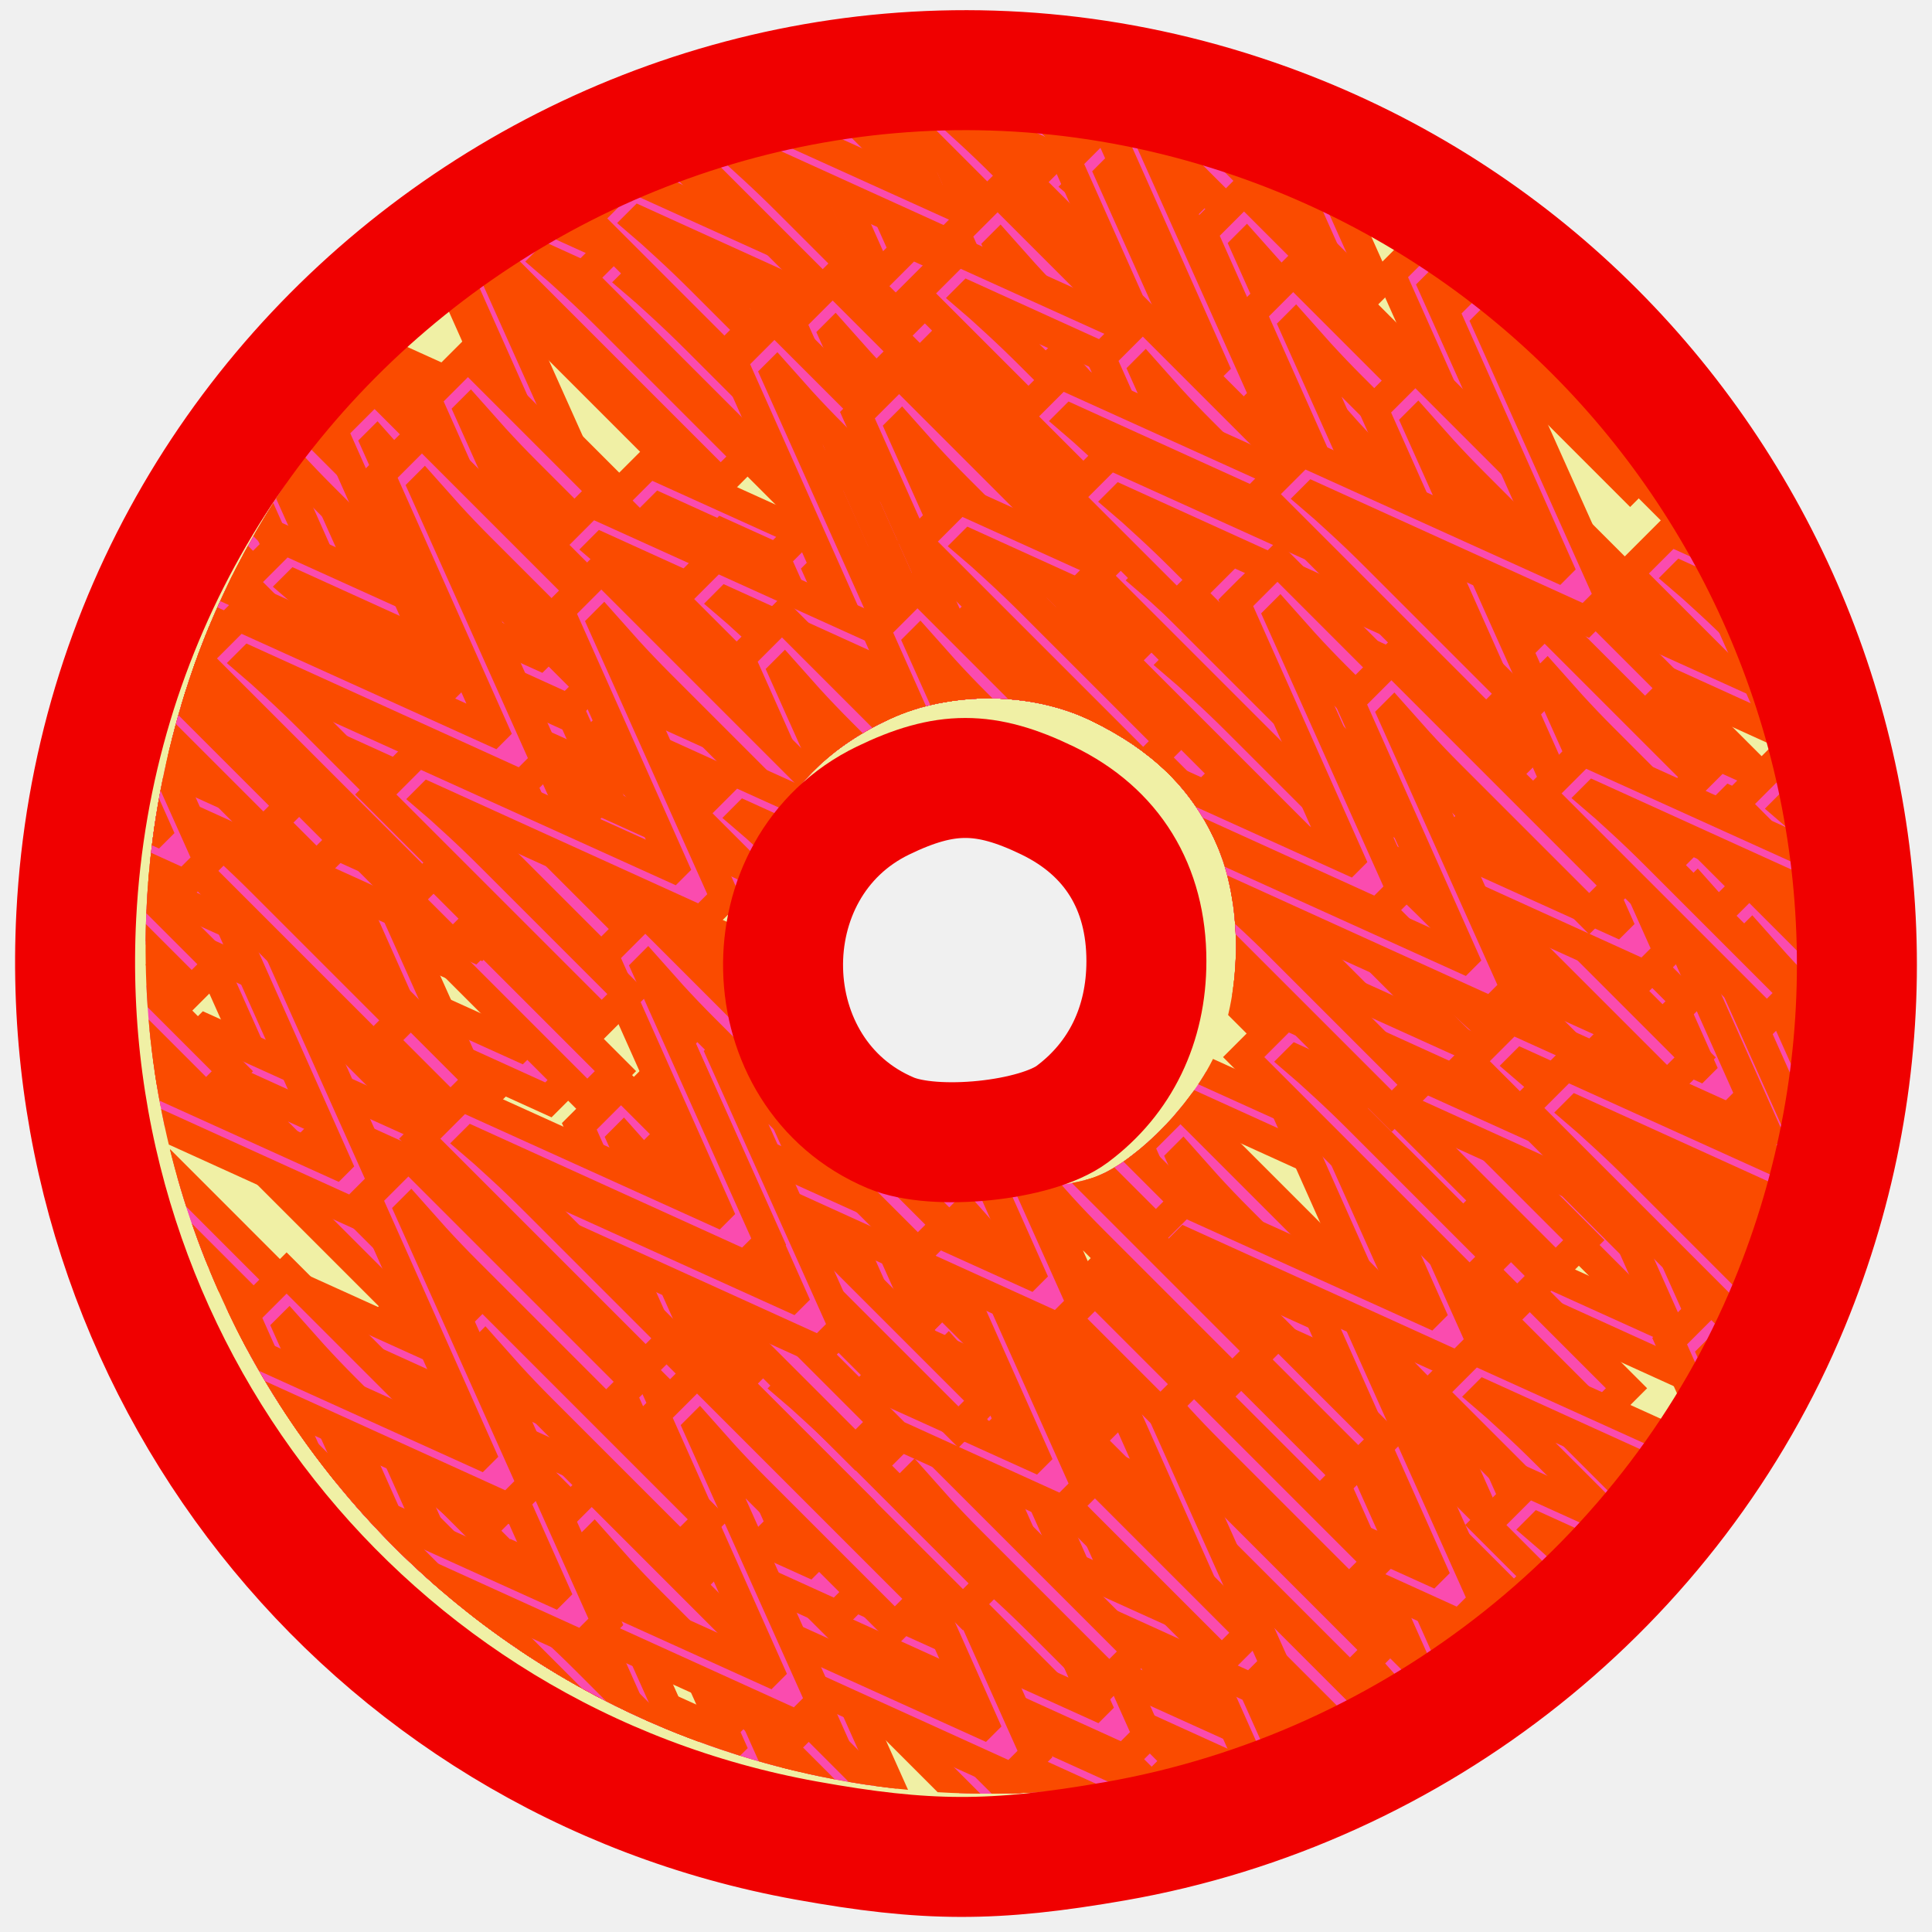
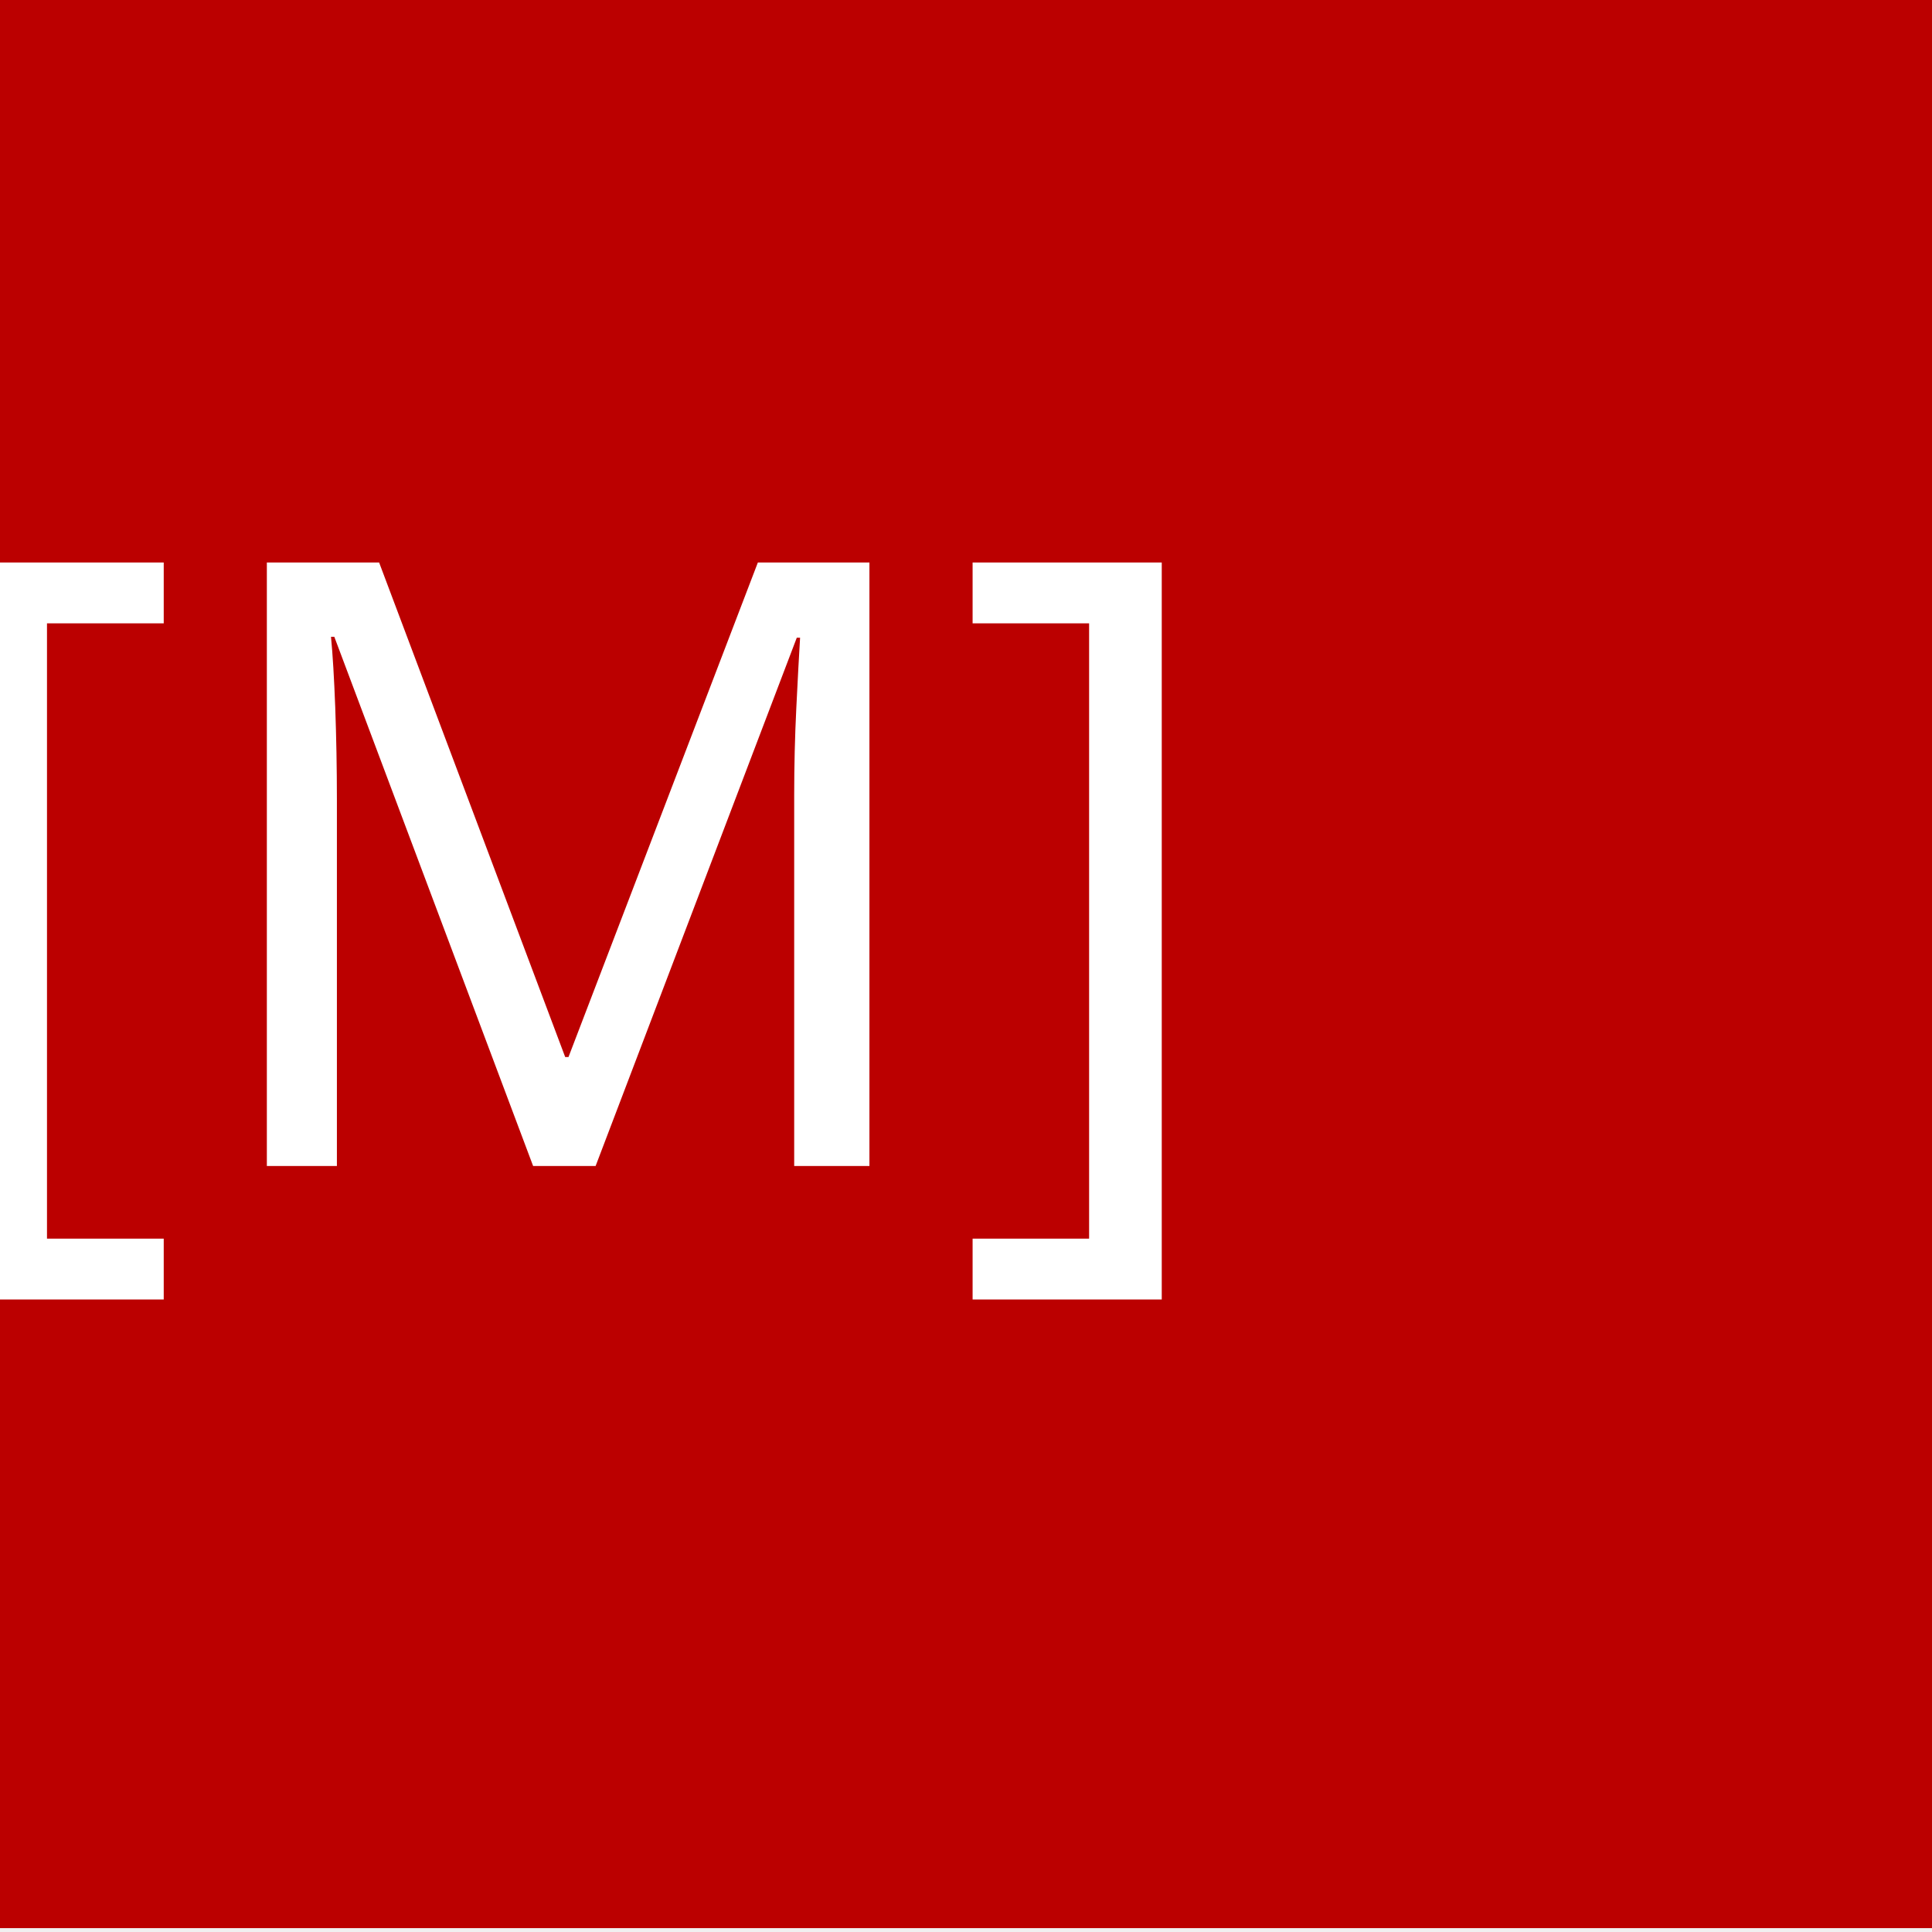
- <svg xmlns="http://www.w3.org/2000/svg" xmlns:xlink="http://www.w3.org/1999/xlink" version="1.1" width="128" height="128" id="svg3918">
+ <svg xmlns="http://www.w3.org/2000/svg" version="1.1" width="128" height="128" id="svg3918">
  <defs id="defs3920">
    <clipPath id="clipPath5536">
      <path d="m 120.199,864.856 c -25.096,-38.264 -11.723,-89.625 28.855,-110.823 24.133,-12.607 54.49,-11.027 77.943,4.055 5.903,3.796 14.468,11.738 18.432,17.089 15.24,20.578 19.777,46.172 12.4,69.951 -9.011,29.046 -34.146,50.137 -63.703,53.455 -29.719,3.336 -58.116,-9.619 -73.928,-33.727 z m 56.061,-21.095 c 3.744,1.912 12.135,1.719 16.755,-0.386 5.757,-2.622 11.041,-8.168 12.994,-13.637 1.758,-4.925 1.661,-9.775 -0.312,-15.496 -1.981,-5.745 -7.142,-10.996 -12.889,-13.112 -5.497,-2.024 -10.531,-2.081 -15.9,-0.182 -3.971,1.405 -5.103,2.137 -8.387,5.424 -7.403,7.409 -9.25,16.337 -5.217,25.212 1.287,2.832 9.176,10.247 12.955,12.177 z" id="path5538" style="fill:#ffff00;fill-opacity:1;fill-rule:nonzero;stroke:#ff0000;stroke-width:6.676;stroke-linecap:round;stroke-linejoin:round;stroke-miterlimit:4;stroke-opacity:1;stroke-dasharray:none;stroke-dashoffset:0" />
    </clipPath>
  </defs>
-   <g transform="translate(0,-924.3622)" id="layer1">
-     <g transform="matrix(0.5139251,-0.5139251,0.5139251,0.5139251,-451.8639,659.3669)" clip-path="url(#clipPath5536)" id="g4515" style="stroke-width:9.84;stroke-miterlimit:4;stroke-dasharray:none">
-       <text x="134.05" y="794.398" id="text4484" xml:space="preserve" style="font-size:40.773px;font-style:normal;font-variant:normal;font-weight:normal;font-stretch:normal;line-height:125%;letter-spacing:0px;word-spacing:0px;fill:#ff00ff;fill-opacity:1;stroke:#ff0000;stroke-width:2.659;stroke-miterlimit:4;stroke-opacity:1;stroke-dasharray:none;font-family:Rubik Mono One;-inkscape-font-specification:Rubik Mono One">
-         <tspan x="134.05" y="794.398" id="tspan4486" style="stroke-width:2.659">M</tspan>
-       </text>
-       <text x="-237.333" y="-852.962" transform="scale(-1,-1)" id="text4484-5" xml:space="preserve" style="font-size:38.958px;font-style:normal;font-variant:normal;font-weight:normal;font-stretch:normal;line-height:125%;letter-spacing:0px;word-spacing:0px;fill:#ff00ff;fill-opacity:1;stroke:#ff0000;stroke-width:2.54;stroke-miterlimit:4;stroke-opacity:1;stroke-dasharray:none;font-family:Rubik Mono One;-inkscape-font-specification:Rubik Mono One">
-         <tspan x="-237.333" y="-852.962" id="tspan4486-5" style="stroke-width:2.54">M</tspan>
-       </text>
-       <use transform="translate(22.8416,-0.9959466)" id="use5119" x="0" y="0" width="744.094" height="1052.362" xlink:href="#text4484" />
-       <use transform="translate(0.2794775,-0.5000976)" id="use5121" x="0" y="0" width="744.094" height="1052.362" xlink:href="#text4484" />
-       <use transform="translate(14.25379,6.289311)" id="use5123" x="0" y="0" width="744.094" height="1052.362" xlink:href="#text4484" />
-       <use transform="translate(31.8164,-22.58508)" id="use5125" x="0" y="0" width="744.094" height="1052.362" xlink:href="#text4484" />
-       <use transform="translate(36.13973,-31.72762)" id="use5127" x="0" y="0" width="744.094" height="1052.362" xlink:href="#text4484" />
-       <use transform="translate(76.38761,-10.38286)" id="use5129" x="0" y="0" width="744.094" height="1052.362" xlink:href="#text4484" />
-       <use transform="translate(85.15336,-34.5361)" id="use5131" x="0" y="0" width="744.094" height="1052.362" xlink:href="#text4484" />
-       <use transform="translate(68.72647,-38.05945)" id="use5133" x="0" y="0" width="744.094" height="1052.362" xlink:href="#text4484" />
-       <use transform="translate(72.36231,-7.212783)" id="use5135" x="0" y="0" width="744.094" height="1052.362" xlink:href="#text4484" />
-       <use transform="translate(59.13264,-19.38578)" id="use5137" x="0" y="0" width="744.094" height="1052.362" xlink:href="#text4484" />
-       <use transform="translate(90.12752,-12.44132)" id="use5139" x="0" y="0" width="744.094" height="1052.362" xlink:href="#text4484" />
-       <use transform="translate(94.84341,-23.55631)" id="use5141" x="0" y="0" width="744.094" height="1052.362" xlink:href="#text4484" />
-       <use transform="translate(62.59546,-8.967956)" id="use5143" x="0" y="0" width="744.094" height="1052.362" xlink:href="#text4484" />
-       <use transform="translate(73.88806,-20.18603)" id="use5145" x="0" y="0" width="744.094" height="1052.362" xlink:href="#text4484" />
-       <use transform="translate(63.39485,-12.44479)" id="use5147" x="0" y="0" width="744.094" height="1052.362" xlink:href="#text4484" />
-       <use transform="translate(99.46121,-10.64758)" id="use5149" x="0" y="0" width="744.094" height="1052.362" xlink:href="#text4484" />
-       <use transform="translate(89.07185,-39.49174)" id="use5151" x="0" y="0" width="744.094" height="1052.362" xlink:href="#text4484" />
-       <use transform="translate(67.53581,-15.94659)" id="use5153" x="0" y="0" width="744.094" height="1052.362" xlink:href="#text4484" />
-       <use transform="translate(100.0107,-13.14535)" id="use5155" x="0" y="0" width="744.094" height="1052.362" xlink:href="#text4484" />
-       <use transform="translate(87.75028,-17.53112)" id="use5157" x="0" y="0" width="744.094" height="1052.362" xlink:href="#text4484" />
-       <use transform="translate(68.68818,1.818146)" id="use5159" x="0" y="0" width="744.094" height="1052.362" xlink:href="#text4484" />
-       <use transform="translate(78.15203,-15.50314)" id="use5161" x="0" y="0" width="744.094" height="1052.362" xlink:href="#text4484" />
-       <use transform="translate(94.41528,-3.909204)" id="use5163" x="0" y="0" width="744.094" height="1052.362" xlink:href="#text4484" />
-       <use transform="translate(82.35177,12.62198)" id="use5165" x="0" y="0" width="744.094" height="1052.362" xlink:href="#text4484" />
-       <use transform="translate(78.60392,9.911954)" id="use5167" x="0" y="0" width="744.094" height="1052.362" xlink:href="#text4484" />
-       <use transform="translate(103.6774,1.682727)" id="use5169" x="0" y="0" width="744.094" height="1052.362" xlink:href="#text4484" />
-       <use transform="translate(81.35611,6.604697)" id="use5171" x="0" y="0" width="744.094" height="1052.362" xlink:href="#text4484" />
-       <use transform="translate(98.32657,10.16338)" id="use5173" x="0" y="0" width="744.094" height="1052.362" xlink:href="#text4484" />
-       <use transform="translate(66.57459,34.9883)" id="use5175" x="0" y="0" width="744.094" height="1052.362" xlink:href="#text4484" />
-       <use transform="translate(78.49523,11.29083)" id="use5177" x="0" y="0" width="744.094" height="1052.362" xlink:href="#text4484" />
-       <use transform="translate(82.47883,21.90402)" id="use5179" x="0" y="0" width="744.094" height="1052.362" xlink:href="#text4484" />
-       <use transform="translate(66.67183,8.81773)" id="use5181" x="0" y="0" width="744.094" height="1052.362" xlink:href="#text4484" />
-       <use transform="translate(51.2389,27.22989)" id="use5183" x="0" y="0" width="744.094" height="1052.362" xlink:href="#text4484" />
-       <use transform="translate(61.60681,39.2166)" id="use5185" x="0" y="0" width="744.094" height="1052.362" xlink:href="#text4484" />
-       <use transform="translate(43.62247,42.08515)" id="use5187" x="0" y="0" width="744.094" height="1052.362" xlink:href="#text4484" />
-       <use transform="translate(44.56348,32.58915)" id="use5189" x="0" y="0" width="744.094" height="1052.362" xlink:href="#text4484" />
-       <use transform="translate(47.90648,14.22414)" id="use5191" x="0" y="0" width="744.094" height="1052.362" xlink:href="#text4484" />
-       <use transform="translate(43.57166,27.90737)" id="use5193" x="0" y="0" width="744.094" height="1052.362" xlink:href="#text4484" />
-       <use transform="translate(24.30925,38.20826)" id="use5195" x="0" y="0" width="744.094" height="1052.362" xlink:href="#text4484" />
-       <use transform="translate(63.23324,19.84167)" id="use5197" x="0" y="0" width="744.094" height="1052.362" xlink:href="#text4484" />
-       <use transform="translate(41.62256,16.83592)" id="use5199" x="0" y="0" width="744.094" height="1052.362" xlink:href="#text4484" />
-       <use transform="translate(43.85424,31.88875)" id="use5201" x="0" y="0" width="744.094" height="1052.362" xlink:href="#text4484" />
-       <use transform="translate(50.35395,3.873467)" id="use5203" x="0" y="0" width="744.094" height="1052.362" xlink:href="#text4484" />
-       <use transform="translate(45.56429,14.70101)" id="use5205" x="0" y="0" width="744.094" height="1052.362" xlink:href="#text4484" />
-       <use transform="translate(51.59332,20.29018)" id="use5207" x="0" y="0" width="744.094" height="1052.362" xlink:href="#text4484" />
-       <use transform="translate(52.65387,25.02827)" id="use5209" x="0" y="0" width="744.094" height="1052.362" xlink:href="#text4484" />
-       <use transform="translate(50.57832,13.0966)" id="use5211" x="0" y="0" width="744.094" height="1052.362" xlink:href="#text4484" />
-       <use transform="translate(78.72712,34.35627)" id="use5213" x="0" y="0" width="744.094" height="1052.362" xlink:href="#text4484" />
-       <use transform="translate(92.07415,39.46014)" id="use5215" x="0" y="0" width="744.094" height="1052.362" xlink:href="#text4484" />
-       <use transform="translate(73.6338,47.12006)" id="use5217" x="0" y="0" width="744.094" height="1052.362" xlink:href="#text4484" />
-       <use transform="translate(133.2174,72.14831)" id="use5219" x="0" y="0" width="744.094" height="1052.362" xlink:href="#text4484" />
-       <use transform="translate(103.8879,77.06384)" id="use5221" x="0" y="0" width="744.094" height="1052.362" xlink:href="#text4484" />
-       <use transform="translate(130.7117,73.15429)" id="use5223" x="0" y="0" width="744.094" height="1052.362" xlink:href="#text4484" />
-       <use transform="translate(141.2214,88.46451)" id="use5225" x="0" y="0" width="744.094" height="1052.362" xlink:href="#text4484" />
-       <use transform="translate(132.4646,76.35318)" id="use5227" x="0" y="0" width="744.094" height="1052.362" xlink:href="#text4484" />
-       <use transform="translate(111.7878,74.08416)" id="use5229" x="0" y="0" width="744.094" height="1052.362" xlink:href="#text4484" />
-       <use transform="translate(120.0016,72.12412)" id="use5231" x="0" y="0" width="744.094" height="1052.362" xlink:href="#text4484" />
-       <use transform="translate(115.6432,92.33035)" id="use5233" x="0" y="0" width="744.094" height="1052.362" xlink:href="#text4484" />
-       <use transform="translate(67.83033,89.63421)" id="use5235" x="0" y="0" width="744.094" height="1052.362" xlink:href="#text4484" />
-       <use transform="translate(76.08614,71.62903)" id="use5237" x="0" y="0" width="744.094" height="1052.362" xlink:href="#text4484" />
-       <use transform="translate(37.18237,83.841)" id="use5239" x="0" y="0" width="744.094" height="1052.362" xlink:href="#text4484" />
-       <use transform="translate(39.87088,101.0727)" id="use5241" x="0" y="0" width="744.094" height="1052.362" xlink:href="#text4484" />
-       <use transform="translate(65.32686,98.31269)" id="use5243" x="0" y="0" width="744.094" height="1052.362" xlink:href="#text4484" />
-       <use transform="translate(65.65315,78.74276)" id="use5245" x="0" y="0" width="744.094" height="1052.362" xlink:href="#text4484" />
-       <use transform="translate(70.20315,86.52946)" id="use5247" x="0" y="0" width="744.094" height="1052.362" xlink:href="#text4484" />
-       <use transform="translate(41.68274,64.77629)" id="use5249" x="0" y="0" width="744.094" height="1052.362" xlink:href="#text4484" />
-       <use transform="translate(51.89178,102.8721)" id="use5251" x="0" y="0" width="744.094" height="1052.362" xlink:href="#text4484" />
-       <use transform="translate(36.03488,79.61419)" id="use5253" x="0" y="0" width="744.094" height="1052.362" xlink:href="#text4484" />
-       <use transform="translate(19.67681,79.38805)" id="use5255" x="0" y="0" width="744.094" height="1052.362" xlink:href="#text4484" />
-       <use transform="translate(1.269959,104.3217)" id="use5257" x="0" y="0" width="744.094" height="1052.362" xlink:href="#text4484" />
-       <use transform="translate(11.47315,99.90547)" id="use5259" x="0" y="0" width="744.094" height="1052.362" xlink:href="#text4484" />
-       <use transform="translate(-7.347147,106.1853)" id="use5261" x="0" y="0" width="744.094" height="1052.362" xlink:href="#text4484" />
-       <use transform="translate(6.786482,93.71985)" id="use5263" x="0" y="0" width="744.094" height="1052.362" xlink:href="#text4484" />
-       <use transform="translate(30.07999,97.36035)" id="use5265" x="0" y="0" width="744.094" height="1052.362" xlink:href="#text4484" />
-       <use transform="translate(23.6028,111.2319)" id="use5267" x="0" y="0" width="744.094" height="1052.362" xlink:href="#text4484" />
-       <use transform="translate(12.85692,107.837)" id="use5269" x="0" y="0" width="744.094" height="1052.362" xlink:href="#text4484" />
-       <use transform="translate(32.08897,84.89087)" id="use5271" x="0" y="0" width="744.094" height="1052.362" xlink:href="#text4484" />
-       <use transform="translate(20.3733,101.8217)" id="use5273" x="0" y="0" width="744.094" height="1052.362" xlink:href="#text4484" />
-       <use transform="translate(36.87645,85.06099)" id="use5275" x="0" y="0" width="744.094" height="1052.362" xlink:href="#text4484" />
-       <use transform="translate(60.41858,49.86548)" id="use5277" x="0" y="0" width="744.094" height="1052.362" xlink:href="#text4484" />
-       <use transform="translate(63.04033,60.01122)" id="use5279" x="0" y="0" width="744.094" height="1052.362" xlink:href="#text4484" />
-       <use transform="translate(58.86858,76.25946)" id="use5281" x="0" y="0" width="744.094" height="1052.362" xlink:href="#text4484" />
-       <use transform="translate(101.403,72.81361)" id="use5283" x="0" y="0" width="744.094" height="1052.362" xlink:href="#text4484" />
-       <use transform="translate(78.21258,55.24346)" id="use5285" x="0" y="0" width="744.094" height="1052.362" xlink:href="#text4484" />
-       <use transform="translate(55.82702,80.4628)" id="use5287" x="0" y="0" width="744.094" height="1052.362" xlink:href="#text4484" />
-       <use transform="translate(74.12401,71.88943)" id="use5289" x="0" y="0" width="744.094" height="1052.362" xlink:href="#text4484" />
-       <use transform="translate(72.07504,111.4701)" id="use5291" x="0" y="0" width="744.094" height="1052.362" xlink:href="#text4484" />
-       <use transform="translate(70.10289,95.2652)" id="use5293" x="0" y="0" width="744.094" height="1052.362" xlink:href="#text4484" />
-       <use transform="translate(46.34968,114.1711)" id="use5295" x="0" y="0" width="744.094" height="1052.362" xlink:href="#text4484" />
-       <use transform="translate(41.27238,126.2311)" id="use5297" x="0" y="0" width="744.094" height="1052.362" xlink:href="#text4484" />
-       <use transform="translate(13.31613,146.3353)" id="use5299" x="0" y="0" width="744.094" height="1052.362" xlink:href="#text4484" />
-       <use transform="translate(9.509501,166.0025)" id="use5301" x="0" y="0" width="744.094" height="1052.362" xlink:href="#text4484" />
-       <use transform="translate(28.27334,164.8291)" id="use5303" x="0" y="0" width="744.094" height="1052.362" xlink:href="#text4484" />
-       <use transform="translate(12.83287,151.0457)" id="use5305" x="0" y="0" width="744.094" height="1052.362" xlink:href="#text4484" />
-       <use transform="translate(3.47328,135.2978)" id="use5307" x="0" y="0" width="744.094" height="1052.362" xlink:href="#text4484" />
-       <use transform="translate(10.23519,132.8274)" id="use5309" x="0" y="0" width="744.094" height="1052.362" xlink:href="#text4484" />
-       <use transform="translate(7.863035,131.251)" id="use5311" x="0" y="0" width="744.094" height="1052.362" xlink:href="#text4484" />
-       <use transform="translate(-1.230677,125.4317)" id="use5313" x="0" y="0" width="744.094" height="1052.362" xlink:href="#text4484" />
-       <use transform="translate(-7.646857,92.14204)" id="use5315" x="0" y="0" width="744.094" height="1052.362" xlink:href="#text4484" />
-       <use transform="translate(-23.31811,127.8507)" id="use5317" x="0" y="0" width="744.094" height="1052.362" xlink:href="#text4484" />
-       <use transform="translate(-33.35132,112.2058)" id="use5319" x="0" y="0" width="744.094" height="1052.362" xlink:href="#text4484" />
-       <use transform="translate(-23.97205,106.6277)" id="use5321" x="0" y="0" width="744.094" height="1052.362" xlink:href="#text4484" />
-       <use transform="translate(-7.984752,76.80366)" id="use5323" x="0" y="0" width="744.094" height="1052.362" xlink:href="#text4484" />
-       <use transform="translate(-31.05927,78.87614)" id="use5325" x="0" y="0" width="744.094" height="1052.362" xlink:href="#text4484" />
-       <use transform="translate(-2.802649,98.21543)" id="use5327" x="0" y="0" width="744.094" height="1052.362" xlink:href="#text4484" />
-       <use transform="translate(-30.11565,111.0109)" id="use5329" x="0" y="0" width="744.094" height="1052.362" xlink:href="#text4484" />
-       <use transform="translate(-6.747727,110.1022)" id="use5331" x="0" y="0" width="744.094" height="1052.362" xlink:href="#text4484" />
-       <use transform="translate(8.888685,71.36743)" id="use5333" x="0" y="0" width="744.094" height="1052.362" xlink:href="#text4484" />
-       <use transform="translate(-7.924781,84.04655)" id="use5335" x="0" y="0" width="744.094" height="1052.362" xlink:href="#text4484" />
-       <use transform="translate(2.826983,92.47572)" id="use5337" x="0" y="0" width="744.094" height="1052.362" xlink:href="#text4484" />
-       <use transform="translate(-9.951484,88.84767)" id="use5339" x="0" y="0" width="744.094" height="1052.362" xlink:href="#text4484" />
-       <use transform="translate(-39.95091,58.33321)" id="use5341" x="0" y="0" width="744.094" height="1052.362" xlink:href="#text4484" />
-       <use transform="translate(-34.98687,52.85092)" id="use5343" x="0" y="0" width="744.094" height="1052.362" xlink:href="#text4484" />
-       <use transform="translate(-57.48094,72.5088)" id="use5345" x="0" y="0" width="744.094" height="1052.362" xlink:href="#text4484" />
-       <use transform="translate(-36.15985,67.8481)" id="use5347" x="0" y="0" width="744.094" height="1052.362" xlink:href="#text4484" />
-       <use transform="translate(-43.89883,57.04442)" id="use5349" x="0" y="0" width="744.094" height="1052.362" xlink:href="#text4484" />
-       <use transform="translate(-77.18154,70.71863)" id="use5351" x="0" y="0" width="744.094" height="1052.362" xlink:href="#text4484" />
-       <use transform="translate(-58.05142,52.01123)" id="use5353" x="0" y="0" width="744.094" height="1052.362" xlink:href="#text4484" />
-       <use transform="translate(-77.82021,56.42936)" id="use5355" x="0" y="0" width="744.094" height="1052.362" xlink:href="#text4484" />
-       <use transform="translate(-36.45279,53.46496)" id="use5357" x="0" y="0" width="744.094" height="1052.362" xlink:href="#text4484" />
-       <use transform="translate(-56.84329,57.77038)" id="use5359" x="0" y="0" width="744.094" height="1052.362" xlink:href="#text4484" />
-       <use transform="translate(-38.75138,51.30658)" id="use5361" x="0" y="0" width="744.094" height="1052.362" xlink:href="#text4484" />
-       <use transform="translate(-46.34027,50.22114)" id="use5363" x="0" y="0" width="744.094" height="1052.362" xlink:href="#text4484" />
-       <use transform="translate(-27.70215,59.00166)" id="use5365" x="0" y="0" width="744.094" height="1052.362" xlink:href="#text4484" />
-       <use transform="translate(-8.116298,44.21635)" id="use5367" x="0" y="0" width="744.094" height="1052.362" xlink:href="#text4484" />
-       <use transform="translate(-2.08549,44.12835)" id="use5369" x="0" y="0" width="744.094" height="1052.362" xlink:href="#text4484" />
-       <use transform="translate(2.36971,47.65841)" id="use5371" x="0" y="0" width="744.094" height="1052.362" xlink:href="#text4484" />
-       <use transform="translate(-19.32519,47.28181)" id="use5373" x="0" y="0" width="744.094" height="1052.362" xlink:href="#text4484" />
-       <use transform="translate(-12.69093,43.76079)" id="use5375" x="0" y="0" width="744.094" height="1052.362" xlink:href="#text4484" />
-       <use transform="translate(-4.83002,55.1758)" id="use5377" x="0" y="0" width="744.094" height="1052.362" xlink:href="#text4484" />
-       <use transform="translate(-2.481345,49.11111)" id="use5379" x="0" y="0" width="744.094" height="1052.362" xlink:href="#text4484" />
-       <use transform="translate(-15.16208,42.10267)" id="use5381" x="0" y="0" width="744.094" height="1052.362" xlink:href="#text4484" />
-       <use transform="translate(-19.19559,61.08779)" id="use5383" x="0" y="0" width="744.094" height="1052.362" xlink:href="#text4484" />
-       <use transform="translate(-18.4086,82.80619)" id="use5385" x="0" y="0" width="744.094" height="1052.362" xlink:href="#text4484" />
-       <use transform="translate(2.113249,68.86566)" id="use5387" x="0" y="0" width="744.094" height="1052.362" xlink:href="#text4484" />
-       <use transform="translate(-17.08714,48.48776)" id="use5389" x="0" y="0" width="744.094" height="1052.362" xlink:href="#text4484" />
-       <use transform="translate(-26.94556,54.92747)" id="use5391" x="0" y="0" width="744.094" height="1052.362" xlink:href="#text4484" />
-       <use transform="translate(-19.97939,51.65273)" id="use5393" x="0" y="0" width="744.094" height="1052.362" xlink:href="#text4484" />
-       <use transform="translate(-34.16984,32.10432)" id="use5395" x="0" y="0" width="744.094" height="1052.362" xlink:href="#text4484" />
-       <use transform="translate(-33.18392,32.47456)" id="use5397" x="0" y="0" width="744.094" height="1052.362" xlink:href="#text4484" />
-       <use transform="translate(-29.17584,24.15756)" id="use5399" x="0" y="0" width="744.094" height="1052.362" xlink:href="#text4484" />
-       <use transform="translate(-4.58984,9.279178)" id="use5401" x="0" y="0" width="744.094" height="1052.362" xlink:href="#text4484" />
-       <use transform="translate(-24.05863,-3.266326)" id="use5403" x="0" y="0" width="744.094" height="1052.362" xlink:href="#text4484" />
-       <use transform="translate(-14.64901,11.74893)" id="use5405" x="0" y="0" width="744.094" height="1052.362" xlink:href="#text4484" />
-       <use transform="translate(-13.66273,-12.93218)" id="use5407" x="0" y="0" width="744.094" height="1052.362" xlink:href="#text4484" />
-       <use transform="translate(-24.02843,4.99011)" id="use5409" x="0" y="0" width="744.094" height="1052.362" xlink:href="#text4484" />
-       <use transform="translate(1.008659,-5.252923)" id="use5411" x="0" y="0" width="744.094" height="1052.362" xlink:href="#text4484" />
-       <use transform="translate(-7.691947,-20.75591)" id="use5413" x="0" y="0" width="744.094" height="1052.362" xlink:href="#text4484" />
-       <use transform="translate(-4.505147,-32.17561)" id="use5415" x="0" y="0" width="744.094" height="1052.362" xlink:href="#text4484" />
-       <use transform="translate(0.4134451,-5.416807)" id="use5417" x="0" y="0" width="744.094" height="1052.362" xlink:href="#text4484" />
-       <use transform="translate(8.36604,-20.72171)" id="use5419" x="0" y="0" width="744.094" height="1052.362" xlink:href="#text4484" />
-       <use transform="translate(-0.4797071,-33.94134)" id="use5421" x="0" y="0" width="744.094" height="1052.362" xlink:href="#text4484" />
-       <use transform="translate(16.49447,-20.37545)" id="use5423" x="0" y="0" width="744.094" height="1052.362" xlink:href="#text4484" />
-       <use transform="translate(12.68307,-10.14491)" id="use5425" x="0" y="0" width="744.094" height="1052.362" xlink:href="#text4484" />
-       <use transform="translate(-2.175718,-32.90021)" id="use5427" x="0" y="0" width="744.094" height="1052.362" xlink:href="#text4484" />
-       <use transform="translate(7.143799,-26.35336)" id="use5429" x="0" y="0" width="744.094" height="1052.362" xlink:href="#text4484" />
-       <use transform="translate(15.34559,-19.24648)" id="use5431" x="0" y="0" width="744.094" height="1052.362" xlink:href="#text4484" />
-       <use transform="translate(21.9066,-14.69623)" id="use5433" x="0" y="0" width="744.094" height="1052.362" xlink:href="#text4484" />
-       <use transform="translate(12.08141,-6.861041)" id="use5435" x="0" y="0" width="744.094" height="1052.362" xlink:href="#text4484" />
-       <use transform="translate(-14.12751,-28.08376)" id="use5437" x="0" y="0" width="744.094" height="1052.362" xlink:href="#text4484" />
-       <use transform="translate(13.83171,-18.66088)" id="use5439" x="0" y="0" width="744.094" height="1052.362" xlink:href="#text4484" />
-       <use transform="translate(14.01765,-12.73937)" id="use5441" x="0" y="0" width="744.094" height="1052.362" xlink:href="#text4484" />
-       <use transform="translate(34.11517,18.12846)" id="use5443" x="0" y="0" width="744.094" height="1052.362" xlink:href="#text4484" />
-       <use transform="translate(44.05839,2.660555)" id="use5445" x="0" y="0" width="744.094" height="1052.362" xlink:href="#text4484" />
-       <use transform="translate(83.89837,10.0819)" id="use5447" x="0" y="0" width="744.094" height="1052.362" xlink:href="#text4484" />
-       <use transform="translate(48.6048,14.19086)" id="use5449" x="0" y="0" width="744.094" height="1052.362" xlink:href="#text4484" />
-       <use transform="translate(68.01765,26.19203)" id="use5451" x="0" y="0" width="744.094" height="1052.362" xlink:href="#text4484" />
-       <use transform="translate(25.37029,22.32478)" id="use5453" x="0" y="0" width="744.094" height="1052.362" xlink:href="#text4484" />
-       <use transform="translate(38.24642,34.58303)" id="use5455" x="0" y="0" width="744.094" height="1052.362" xlink:href="#text4484" />
-       <use transform="translate(13.59558,56.79945)" id="use5457" x="0" y="0" width="744.094" height="1052.362" xlink:href="#text4484" />
-       <use transform="translate(-3.242233,42.95394)" id="use5459" x="0" y="0" width="744.094" height="1052.362" xlink:href="#text4484" />
-       <use transform="translate(-2.542952,32.61533)" id="use5461" x="0" y="0" width="744.094" height="1052.362" xlink:href="#text4484" />
-       <use transform="translate(-42.94617,66.11271)" id="use5463" x="0" y="0" width="744.094" height="1052.362" xlink:href="#text4484" />
-       <use transform="translate(-49.33025,46.09761)" id="use5465" x="0" y="0" width="744.094" height="1052.362" xlink:href="#text4484" />
-       <use transform="translate(-28.84329,65.58635)" id="use5467" x="0" y="0" width="744.094" height="1052.362" xlink:href="#text4484" />
-       <use transform="translate(-65.81347,64.57498)" id="use5469" x="0" y="0" width="744.094" height="1052.362" xlink:href="#text4484" />
-       <use transform="translate(-66.75539,48.52214)" id="use5471" x="0" y="0" width="744.094" height="1052.362" xlink:href="#text4484" />
-       <use transform="translate(-48.85768,32.69001)" id="use5473" x="0" y="0" width="744.094" height="1052.362" xlink:href="#text4484" />
-       <use transform="translate(-63.92878,32.81375)" id="use5475" x="0" y="0" width="744.094" height="1052.362" xlink:href="#text4484" />
-       <use transform="translate(-37.54693,46.62935)" id="use5477" x="0" y="0" width="744.094" height="1052.362" xlink:href="#text4484" />
-       <use transform="translate(-33.45735,32.98963)" id="use5479" x="0" y="0" width="744.094" height="1052.362" xlink:href="#text4484" />
-       <use transform="translate(16.81198,7.592262)" id="use5481" x="0" y="0" width="744.094" height="1052.362" xlink:href="#text4484" />
-       <use transform="translate(35.97906,29.18076)" id="use5483" x="0" y="0" width="744.094" height="1052.362" xlink:href="#text4484" />
-       <use transform="translate(81.31921,31.68607)" id="use5485" x="0" y="0" width="744.094" height="1052.362" xlink:href="#text4484" />
-       <use transform="translate(77.28412,39.86328)" id="use5487" x="0" y="0" width="744.094" height="1052.362" xlink:href="#text4484" />
-       <use transform="translate(82.60742,24.65041)" id="use5489" x="0" y="0" width="744.094" height="1052.362" xlink:href="#text4484" />
-       <use transform="translate(80.5804,33.0177)" id="use5491" x="0" y="0" width="744.094" height="1052.362" xlink:href="#text4484" />
-       <use transform="translate(82.25957,47.08834)" id="use5493" x="0" y="0" width="744.094" height="1052.362" xlink:href="#text4484" />
-       <use transform="translate(60.89145,50.67817)" id="use5495" x="0" y="0" width="744.094" height="1052.362" xlink:href="#text4484" />
-       <use transform="translate(61.89247,64.36668)" id="use5497" x="0" y="0" width="744.094" height="1052.362" xlink:href="#text4484" />
-       <use transform="translate(100.4466,91.74854)" id="use5499" x="0" y="0" width="744.094" height="1052.362" xlink:href="#text4484" />
-       <use transform="translate(103.7705,95.78168)" id="use5501" x="0" y="0" width="744.094" height="1052.362" xlink:href="#text4484" />
-       <use transform="translate(70.60165,101.7963)" id="use5503" x="0" y="0" width="744.094" height="1052.362" xlink:href="#text4484" />
-       <use transform="translate(91.98693,82.62951)" id="use5505" x="0" y="0" width="744.094" height="1052.362" xlink:href="#text4484" />
-       <use transform="translate(93.18381,45.2463)" id="use5507" x="0" y="0" width="744.094" height="1052.362" xlink:href="#text4484" />
-       <use transform="translate(122.6627,38.46656)" id="use5509" x="0" y="0" width="744.094" height="1052.362" xlink:href="#text4484" />
-       <use transform="translate(128.5573,27.36516)" id="use5511" x="0" y="0" width="744.094" height="1052.362" xlink:href="#text4484" />
-       <use transform="translate(134.8235,21.37102)" id="use5513" x="0" y="0" width="744.094" height="1052.362" xlink:href="#text4484" />
-       <use transform="translate(131.5811,29.31673)" id="use5515" x="0" y="0" width="744.094" height="1052.362" xlink:href="#text4484" />
-       <use transform="translate(137.0083,20.36977)" id="use5517" x="0" y="0" width="744.094" height="1052.362" xlink:href="#text4484" />
-       <use transform="translate(141.4498,41.04788)" id="use5519" x="0" y="0" width="744.094" height="1052.362" xlink:href="#text4484" />
-       <use transform="translate(132.6367,30.58677)" id="use5521" x="0" y="0" width="744.094" height="1052.362" xlink:href="#text4484" />
-       <use transform="translate(145.9381,24.56158)" id="use5523" x="0" y="0" width="744.094" height="1052.362" xlink:href="#text4484" />
-       <use transform="translate(144.1732,25.06958)" id="use5525" x="0" y="0" width="744.094" height="1052.362" xlink:href="#text4484" />
-     </g>
-     <path d="M 53.405,1046.3 C 24.197,1041.023 3.523,1014.815 5.054,985.007 7.061,945.93 46.146,919.505 83.099,932.242 c 32.173,11.09 48.419,47.067 35.452,78.512 -7.641,18.529 -24.685,32.11 -44.675,35.596 -8.016,1.398 -12.523,1.387 -20.472,-0.05 l 0,0 z m 17.636,-48.125 c 3.191,-2.379 4.911,-5.93 4.911,-10.14 0,-4.882 -2.266,-8.563 -6.547,-10.635 -4.118,-1.994 -6.783,-1.994 -10.902,0 -9.071,4.391 -8.753,18.119 0.509,22.018 2.921,1.23 9.644,0.535 12.029,-1.242 l 0,0 z" id="path4528" style="fill:#f0f000;fill-opacity:0.315;fill-rule:nonzero;stroke:#f00000;stroke-width:7.949;stroke-linecap:round;stroke-linejoin:round;stroke-miterlimit:4;stroke-opacity:1;stroke-dasharray:none;stroke-dashoffset:0" />
-   </g>
+   <rect width="128.543" height="127.771" x="0" y="-0.028" id="rect4015" style="fill:#bb0000;fill-opacity:1;fill-rule:nonzero;stroke:none" />
+   <text x="-6.182" y="77.252" id="text4011" xml:space="preserve" style="font-size:32px;font-style:normal;font-weight:normal;line-height:125%;letter-spacing:0px;word-spacing:0px;fill:#cccccc;fill-opacity:1;stroke:none;font-family:Teko Bold;-inkscape-font-specification:Teko Bold">
+     <tspan x="-6.182" y="77.252" id="tspan4013" style="font-size:56px;font-style:normal;font-variant:normal;font-weight:normal;font-stretch:normal;fill:#ffffff;font-family:Rubik Mono One;-inkscape-font-specification:Rubik Mono One">[M]</tspan>
+   </text>
</svg>
